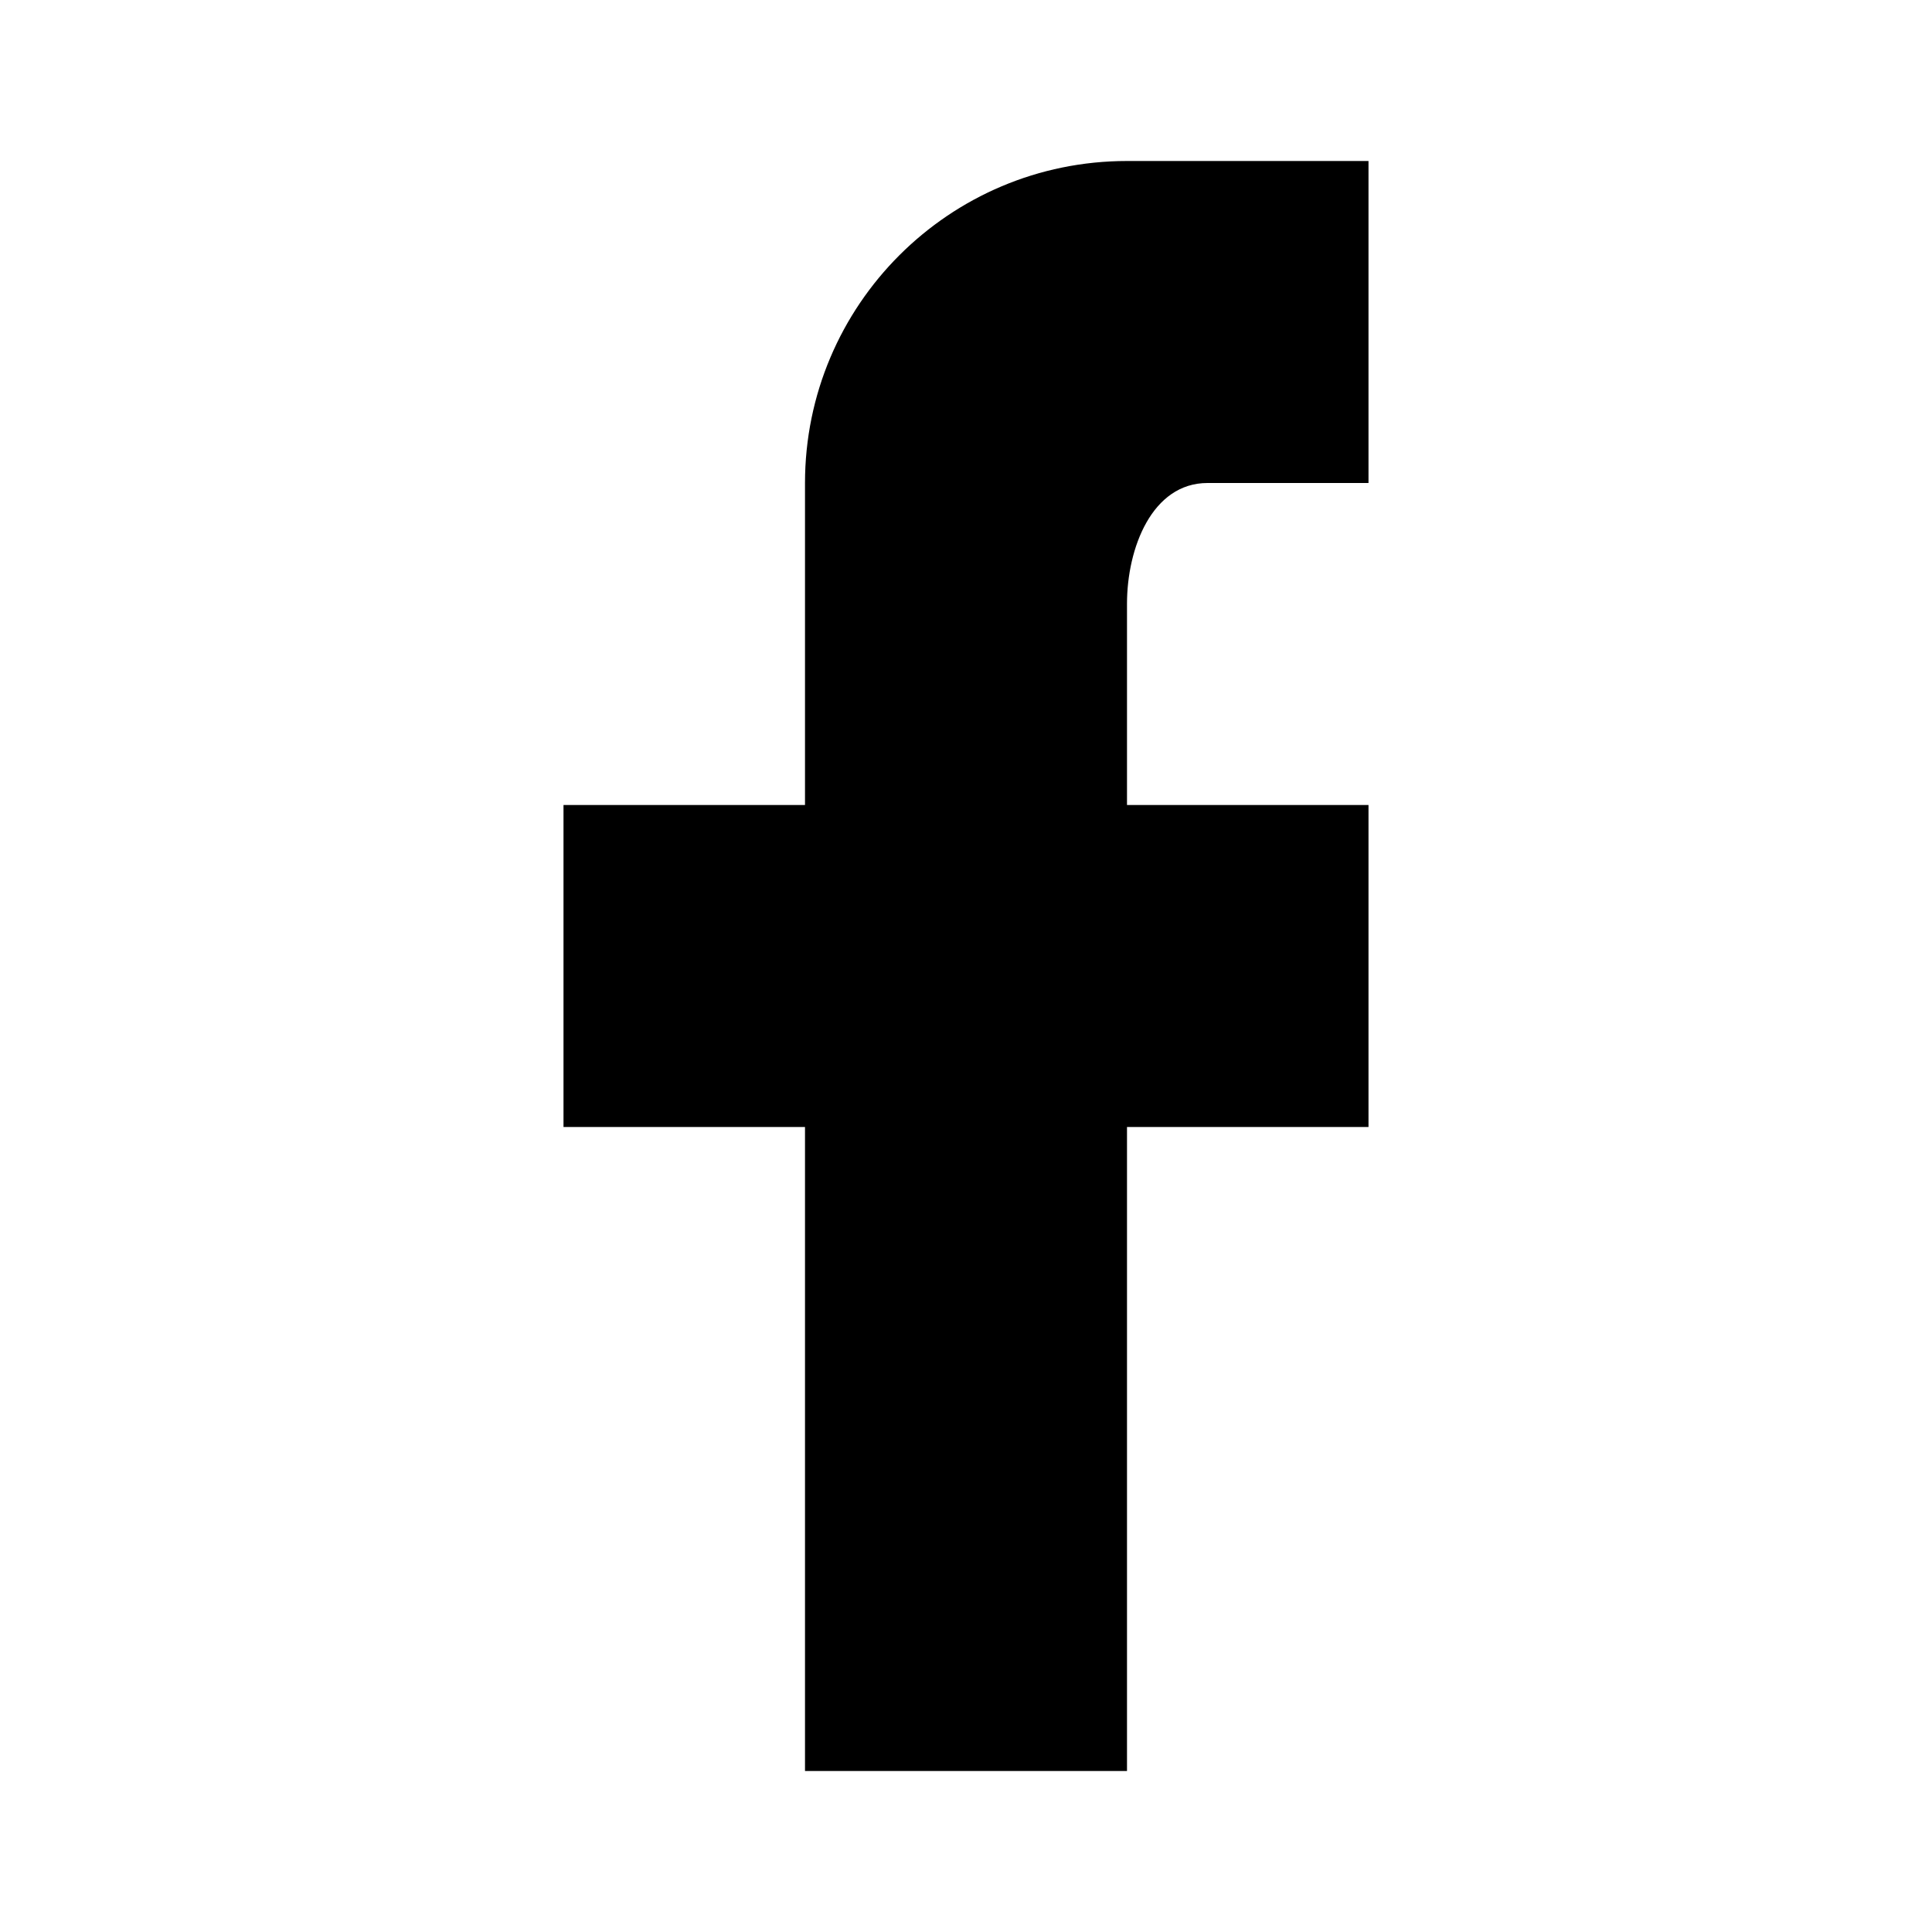
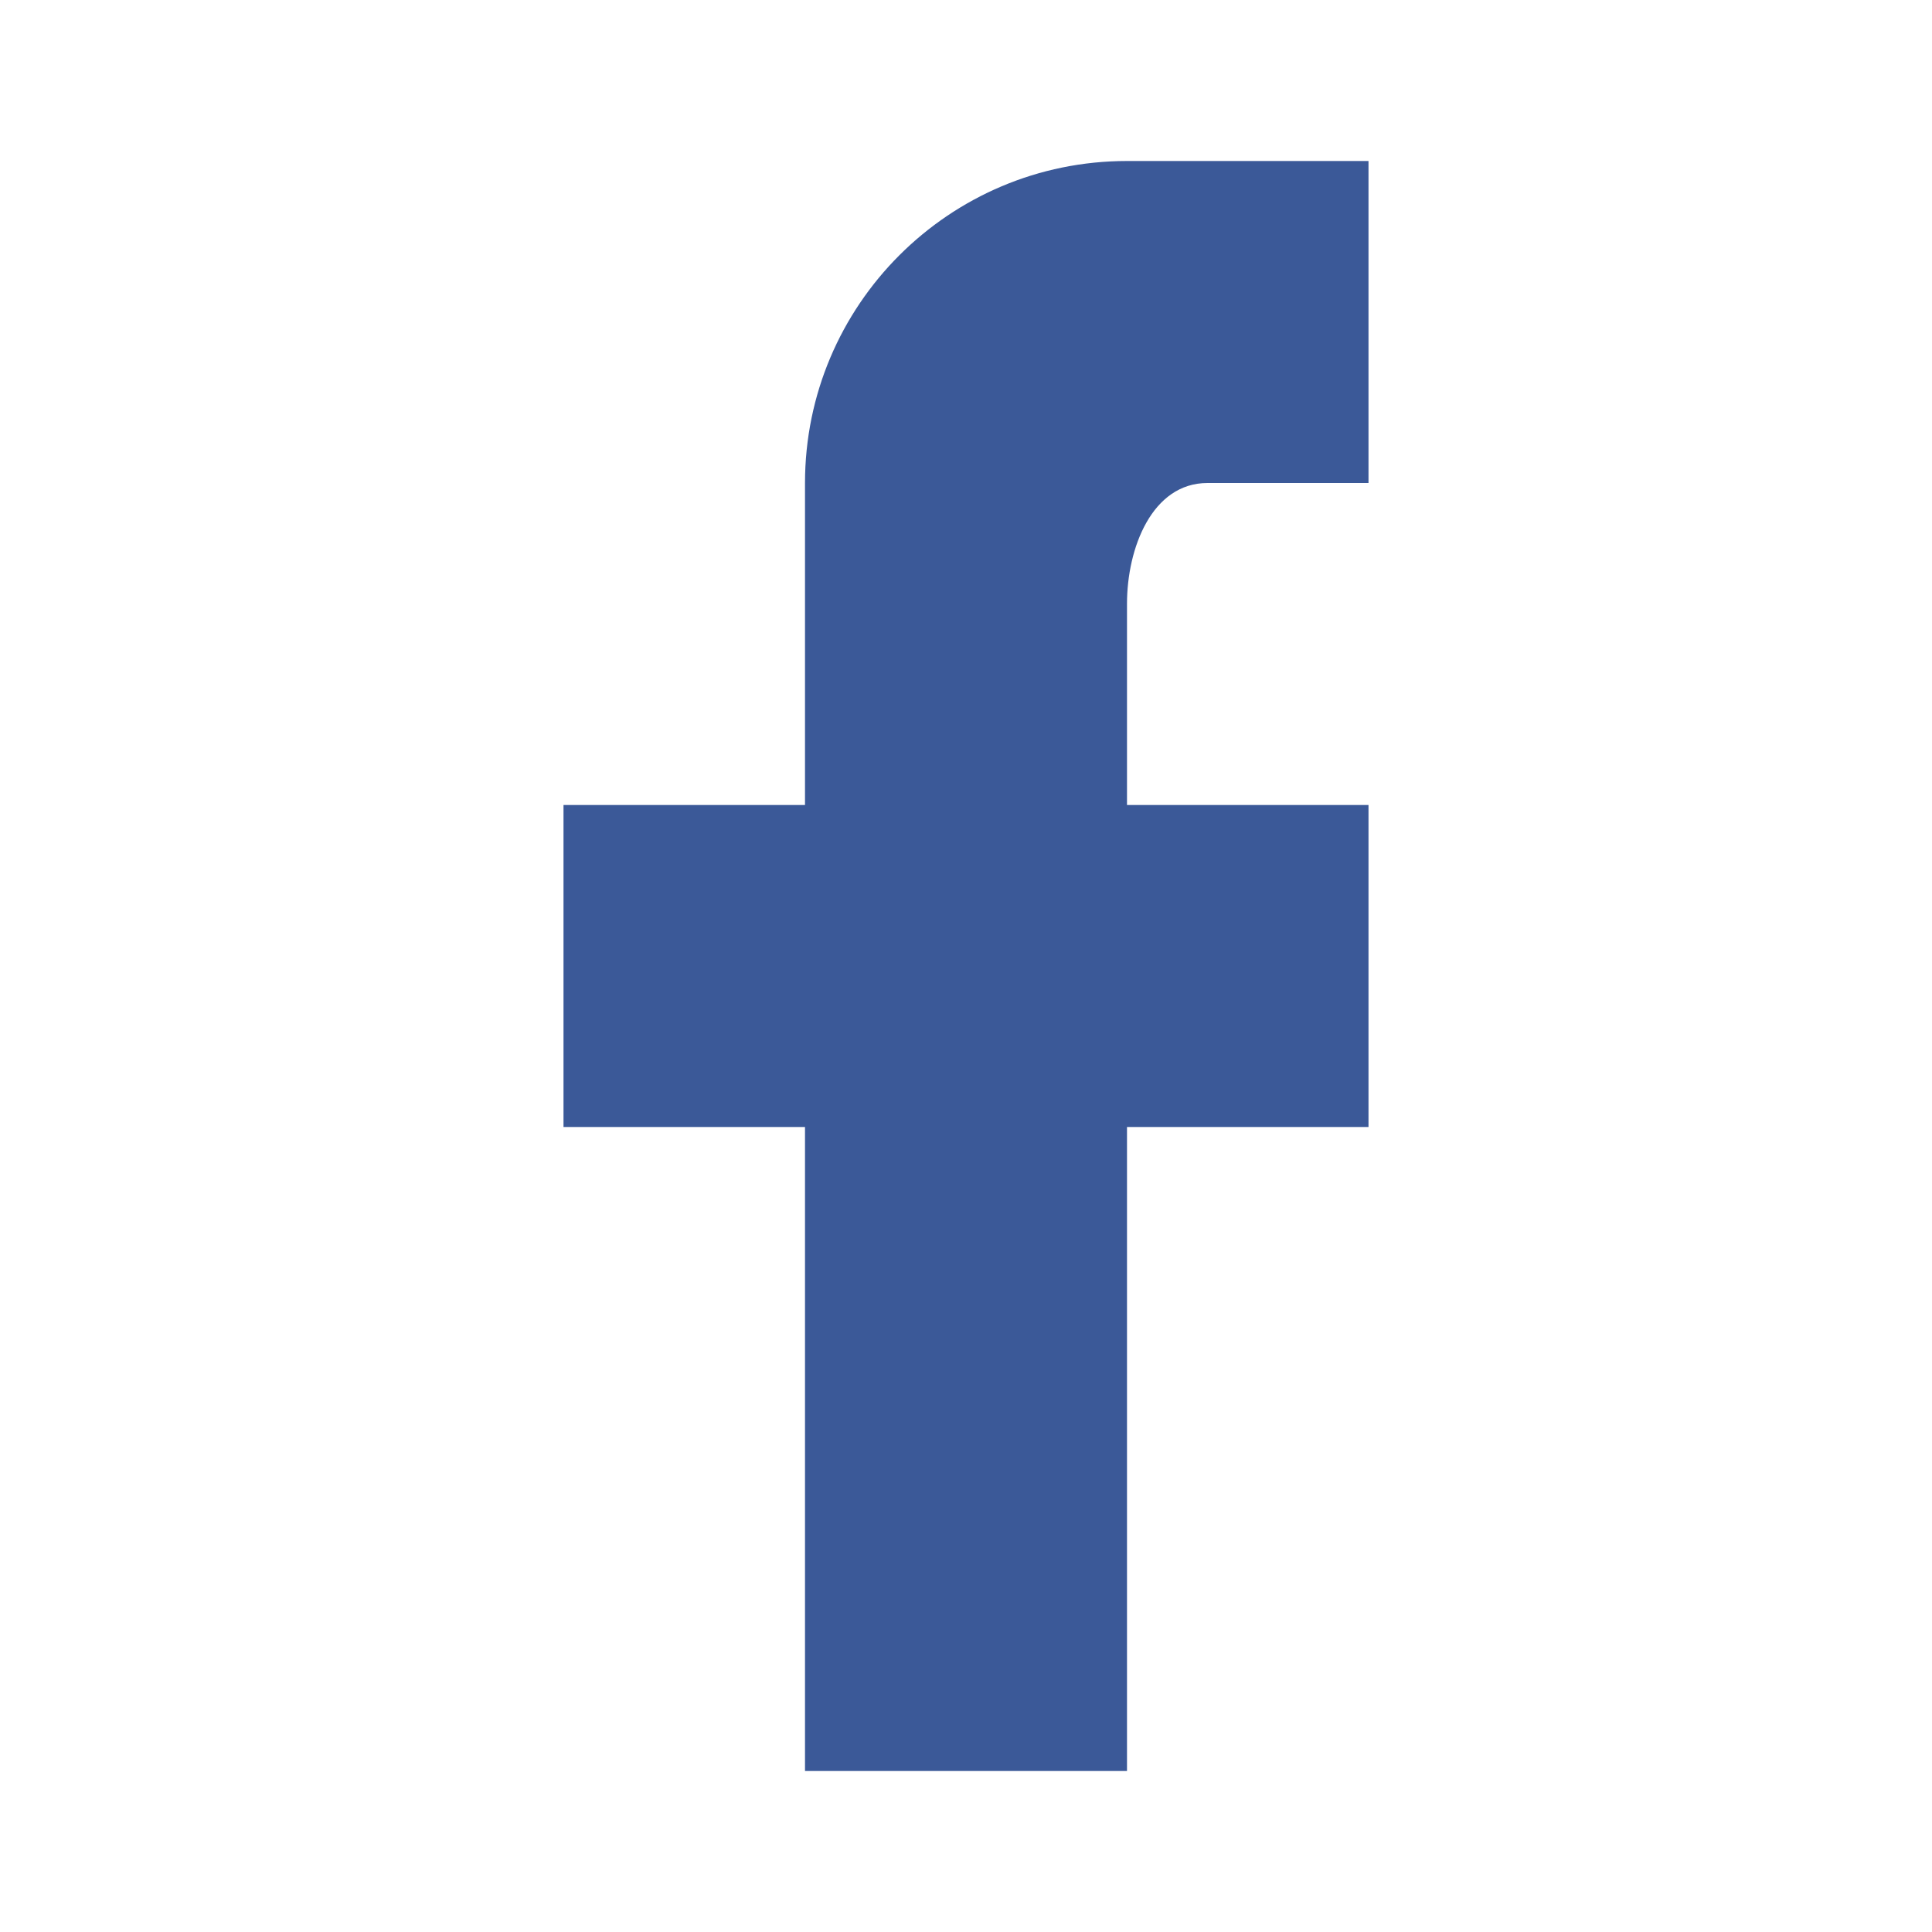
- <svg xmlns="http://www.w3.org/2000/svg" version="1.1" width="24" height="24" viewBox="0 0 24 24">
-   <path d="M17,2V2H17V6H15C14.31,6 14,6.81 14,7.5V10H14L17,10V14H14V22H10V14H7V10H10V6A4,4 0 0,1 14,2H17Z" />
+ <svg xmlns="http://www.w3.org/2000/svg" id="svg2" height="24" width="24" version="1.1" viewBox="0 0 24 24">
+   <path id="path4" fill="#3b5998" d="m17 2v4h-2c-0.69 0-1 0.81-1 1.5v2.5h3v4h-3v8h-4v-8h-3v-4h3v-4a4 4 0 0 1 4 -4h3z" />
</svg>
